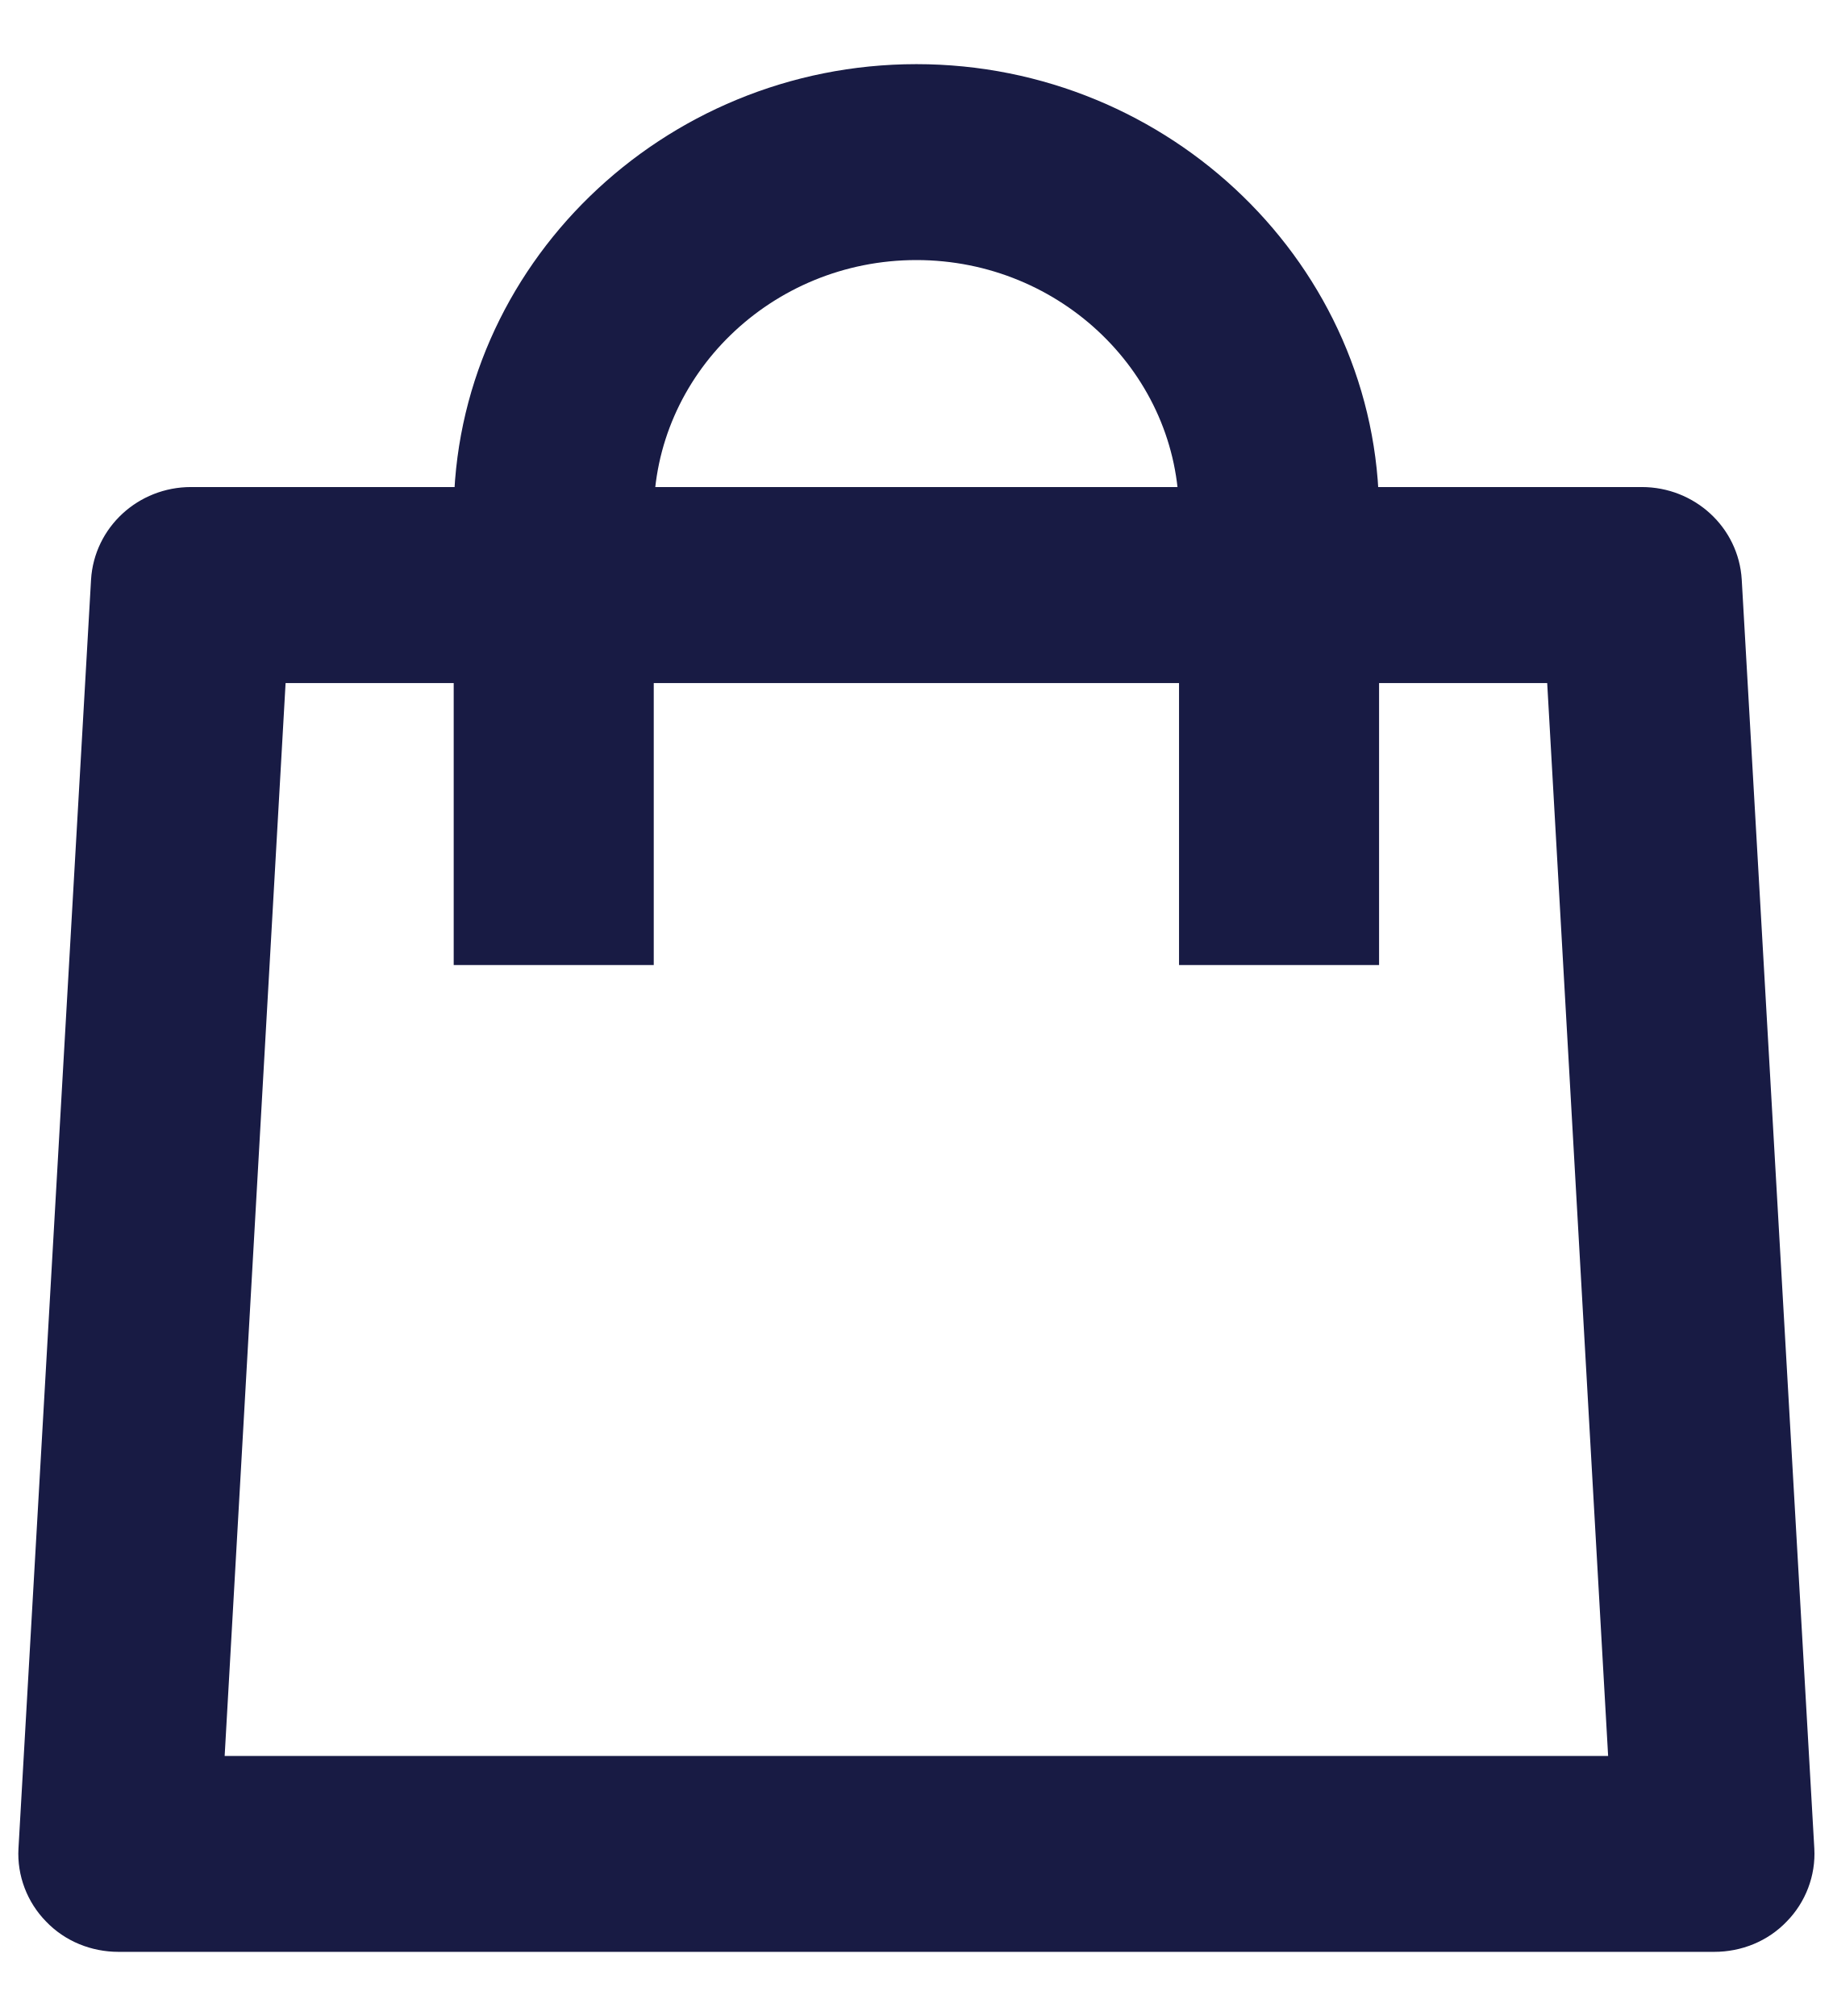
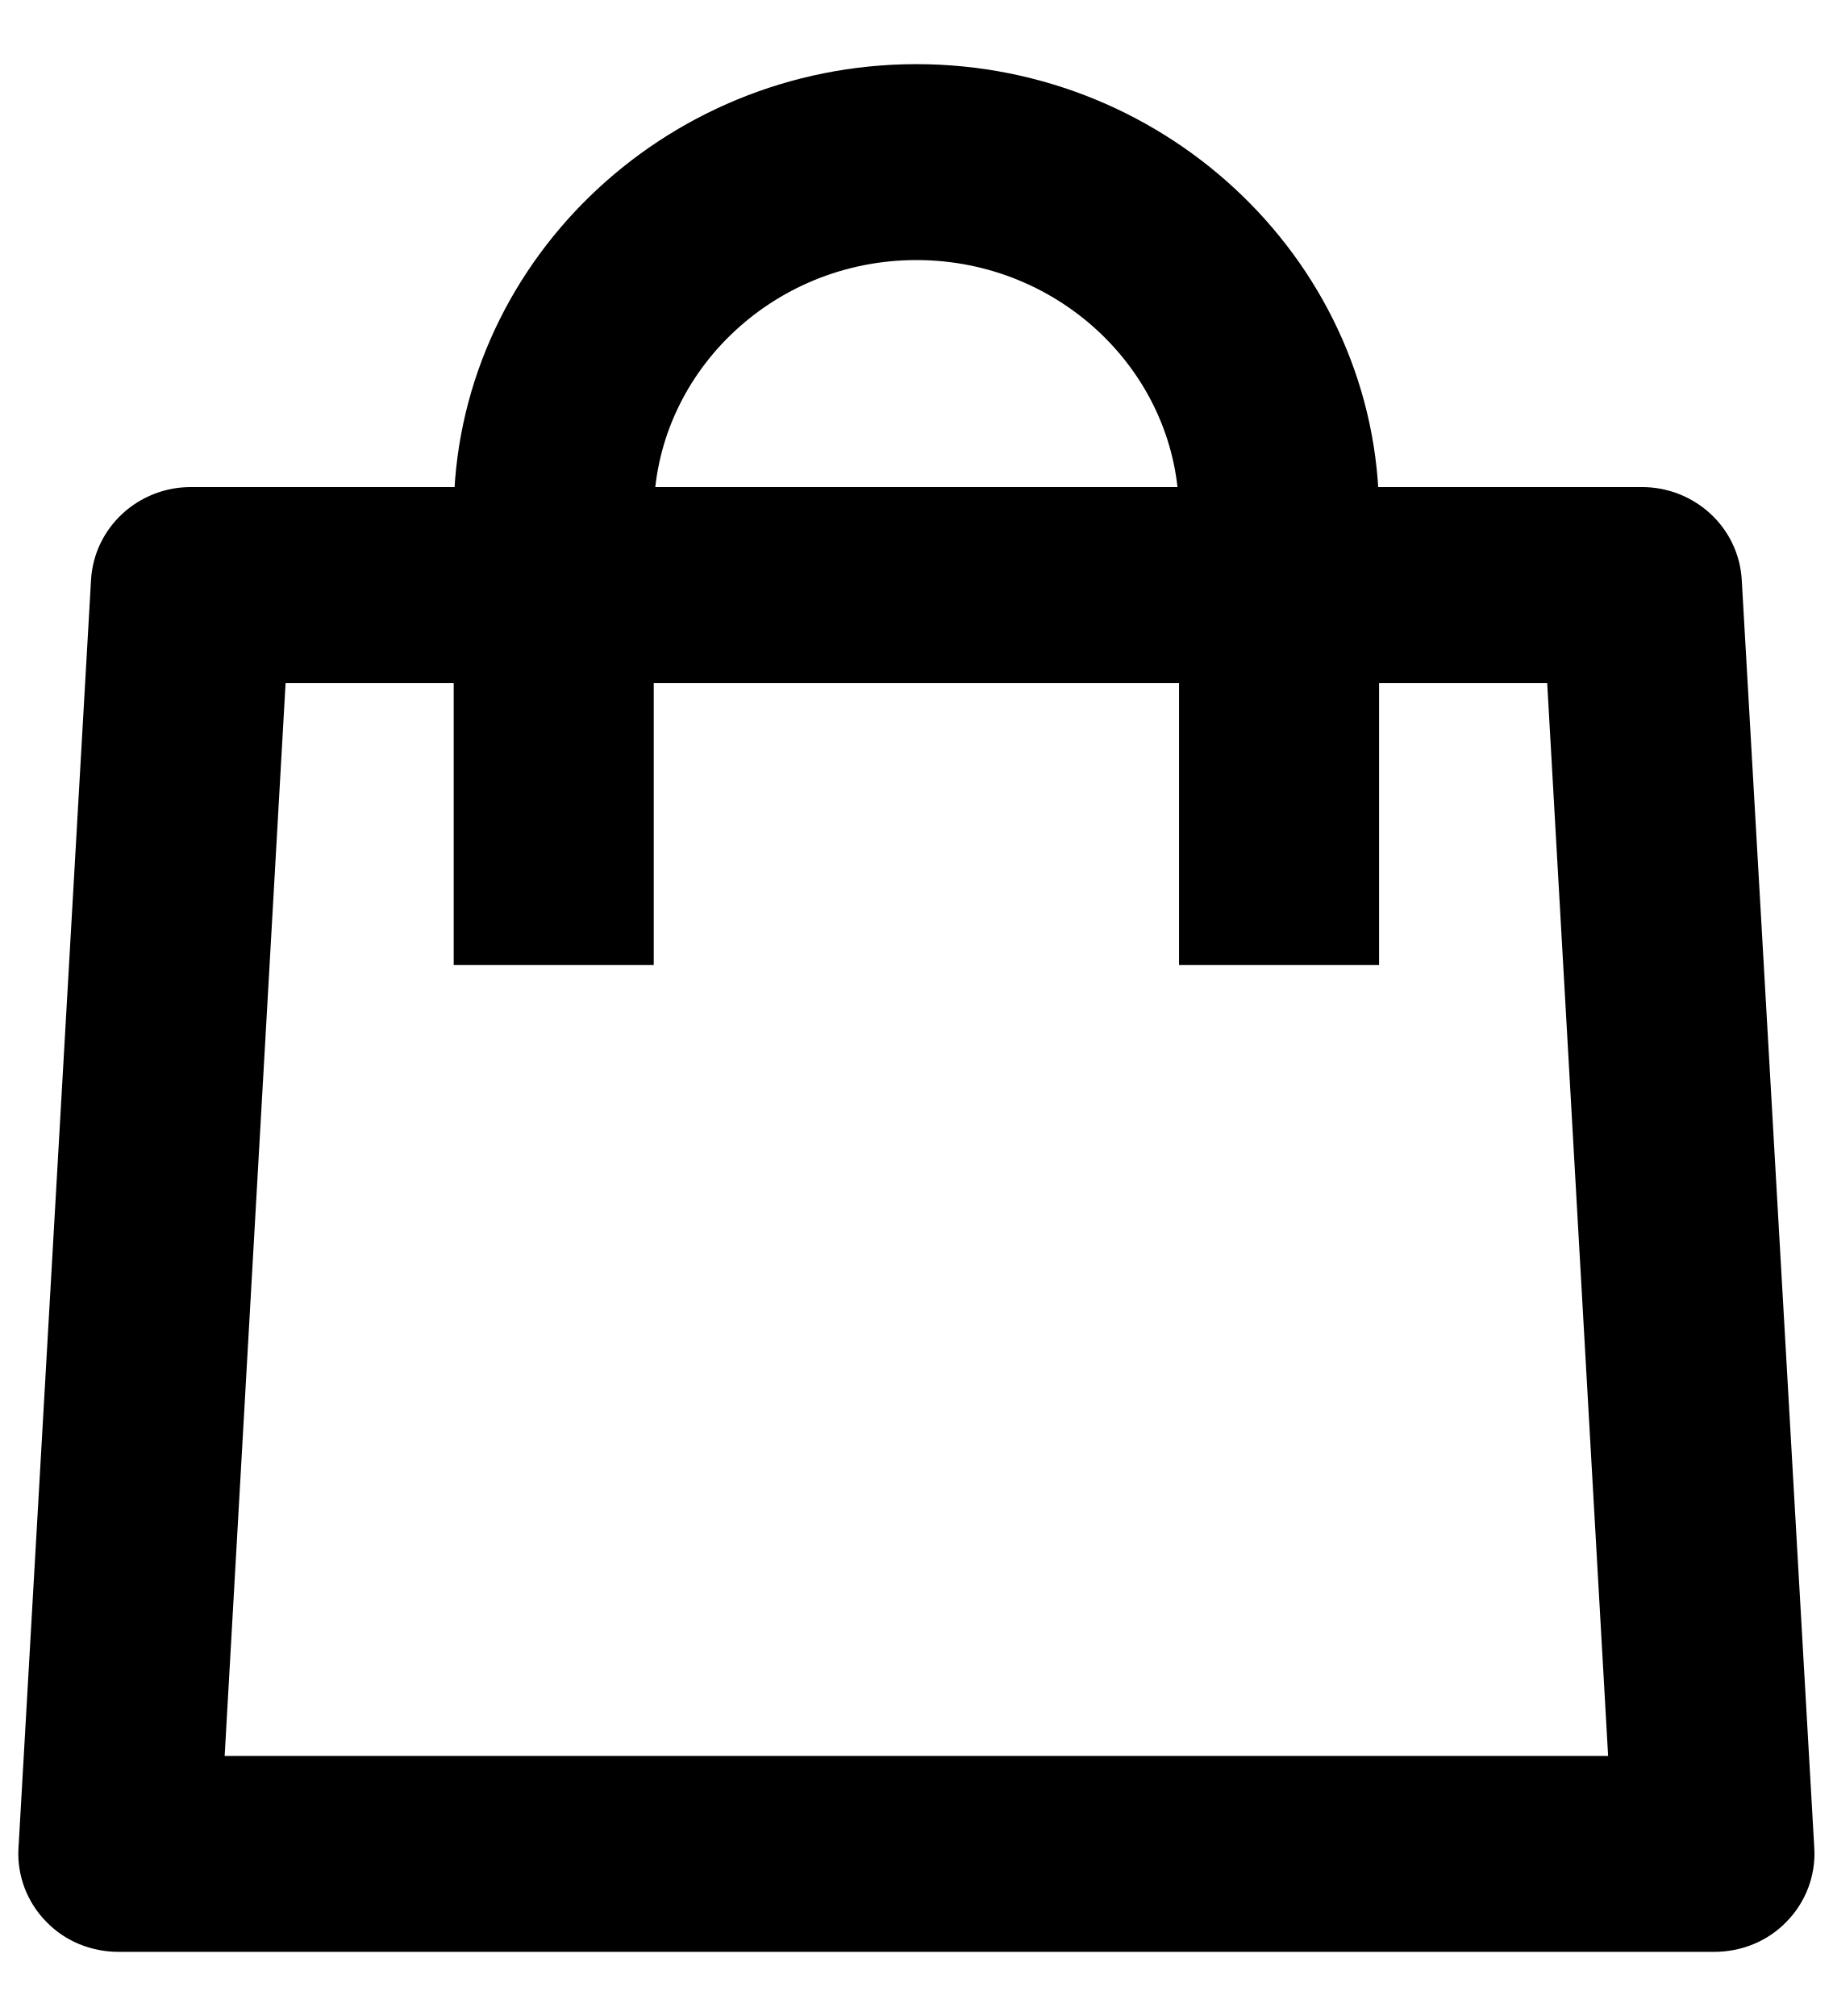
<svg xmlns="http://www.w3.org/2000/svg" width="20" height="22" viewBox="0 0 20 22" fill="none">
-   <path d="M10 1C7.39 1 5.251 3.079 5.251 5.615H2.084C1.664 5.615 1.318 5.934 1.293 6.343L0.501 20.189C0.489 20.399 0.569 20.609 0.718 20.76C0.866 20.916 1.076 21 1.293 21H18.707C18.924 21 19.134 20.916 19.282 20.76C19.431 20.609 19.511 20.399 19.499 20.189L18.707 6.343C18.683 5.934 18.336 5.615 17.916 5.615H14.749C14.749 3.079 12.61 1 10 1ZM10 2.538C11.744 2.538 13.166 3.921 13.166 5.615H6.834C6.834 3.921 8.256 2.538 10 2.538ZM2.833 7.154H5.251V10.231H6.834V7.154H13.166V10.231H14.749V7.154H17.167L17.866 19.462H2.134L2.833 7.154Z" fill="#181B44" stroke="#181B44" stroke-width="0.6" />
+   <path d="M10 1C7.39 1 5.251 3.079 5.251 5.615H2.084C1.664 5.615 1.318 5.934 1.293 6.343L0.501 20.189C0.489 20.399 0.569 20.609 0.718 20.76C0.866 20.916 1.076 21 1.293 21H18.707C18.924 21 19.134 20.916 19.282 20.76C19.431 20.609 19.511 20.399 19.499 20.189L18.707 6.343C18.683 5.934 18.336 5.615 17.916 5.615H14.749C14.749 3.079 12.61 1 10 1ZM10 2.538C11.744 2.538 13.166 3.921 13.166 5.615H6.834C6.834 3.921 8.256 2.538 10 2.538ZM2.833 7.154H5.251V10.231H6.834V7.154H13.166V10.231H14.749V7.154H17.167L17.866 19.462H2.134L2.833 7.154Z" fill="#000000" stroke="#000000" stroke-width="0.6" />
</svg>
